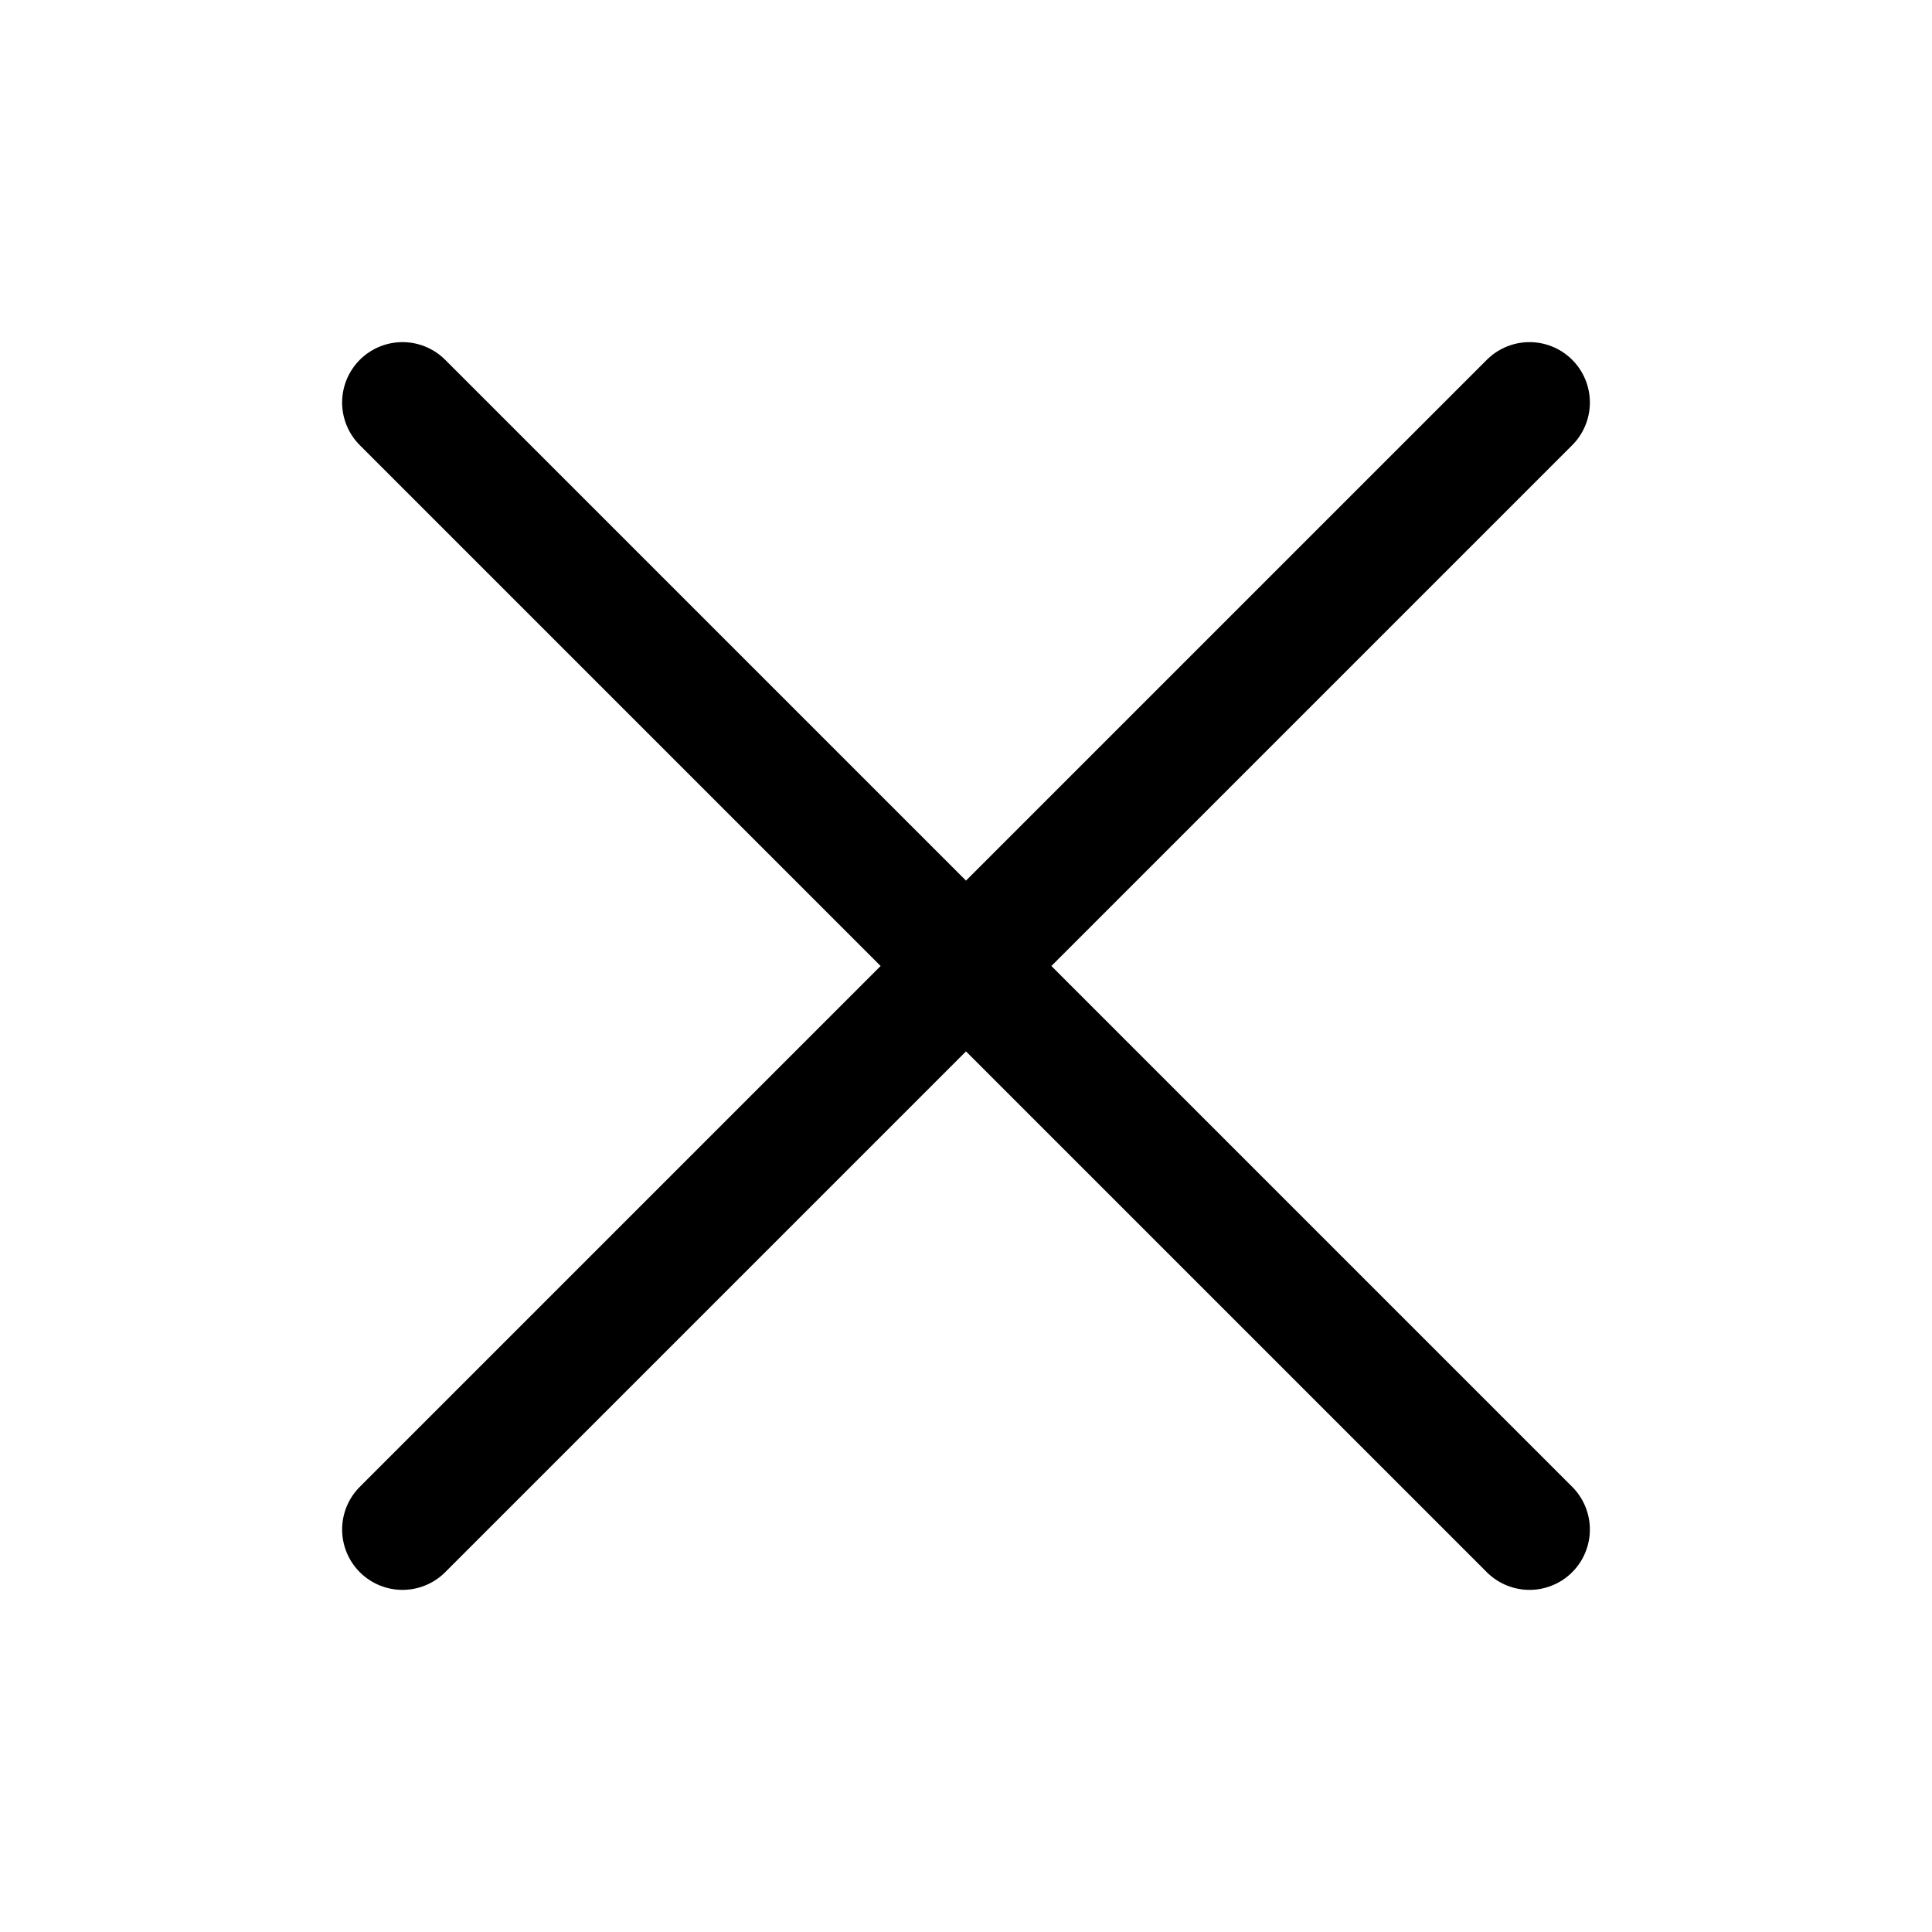
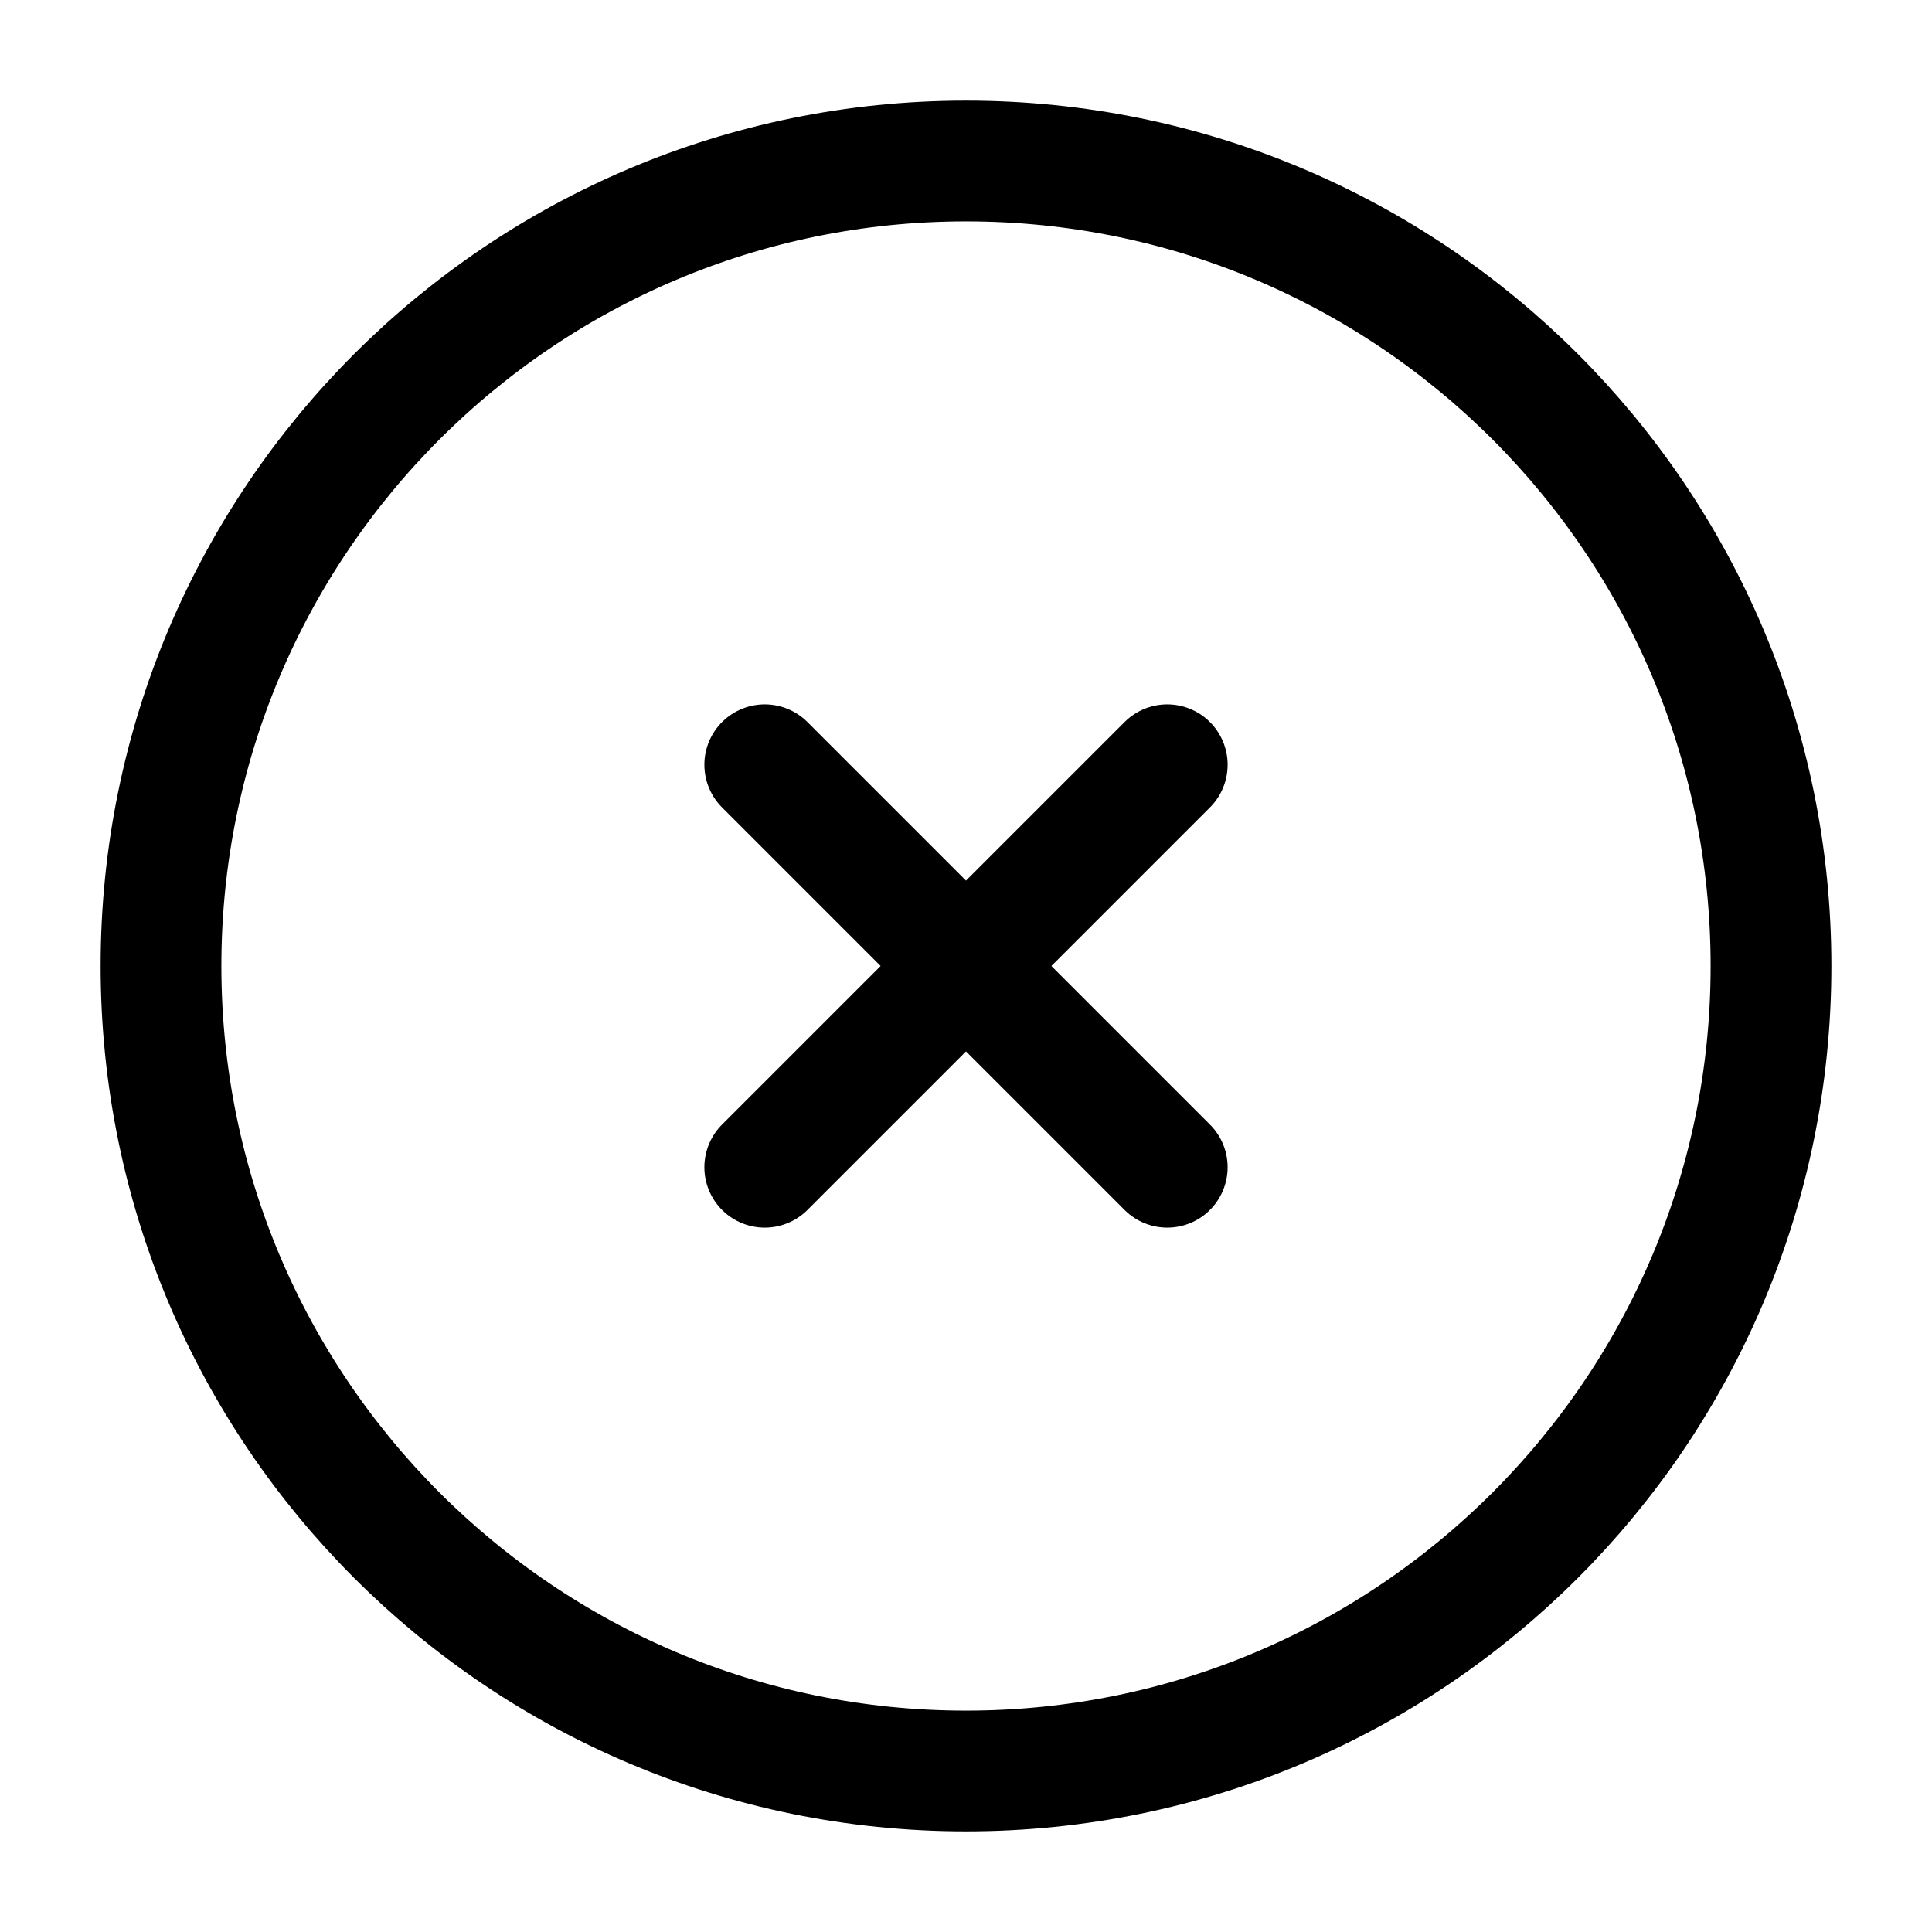
<svg xmlns="http://www.w3.org/2000/svg" viewBox="0 0 24 24" fill="none">
-   <path d="M19 5L5 19M5 5L19 19" stroke="currentColor" stroke-width="1.5" stroke-linecap="round" stroke-linejoin="round" />
+   <circle cx="12" cy="12" r="10" stroke="currentColor" stroke-width="1.5" />
+   <path d="M14.5 9.5L9.5 14.5M9.5 9.5L14.5 14.5" stroke="currentColor" stroke-width="1.5" stroke-linecap="round" />
</svg>
